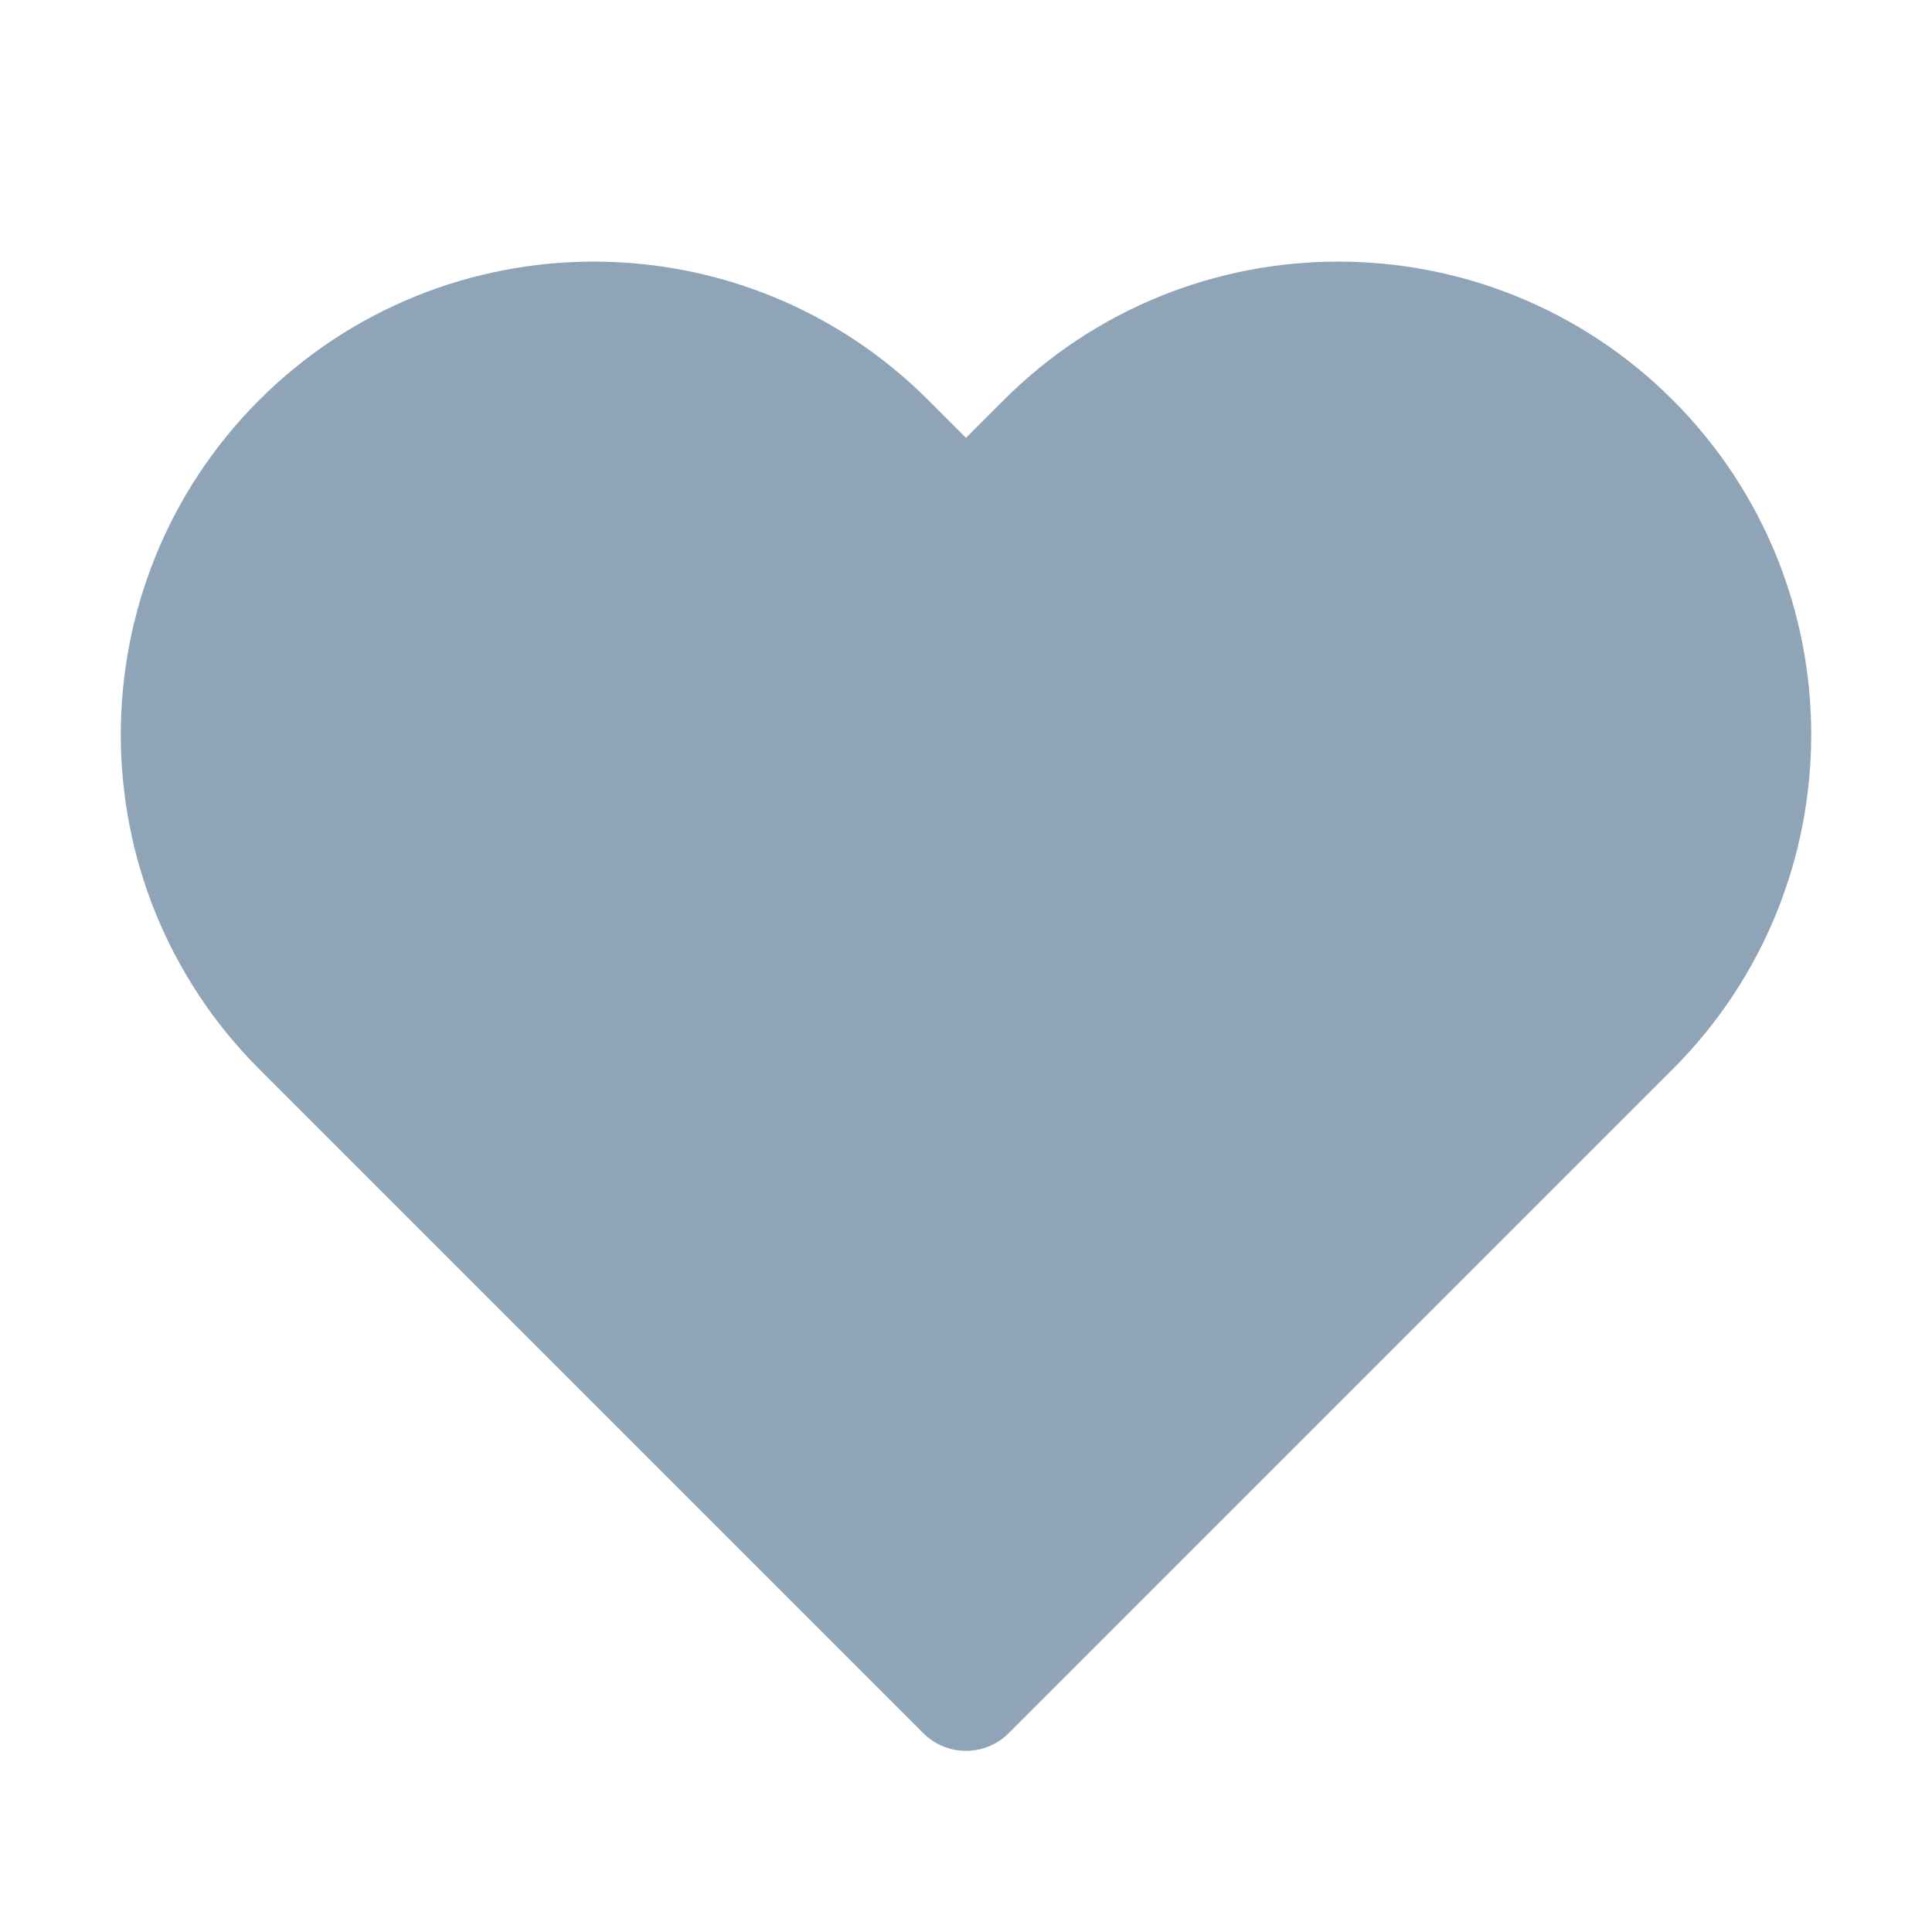
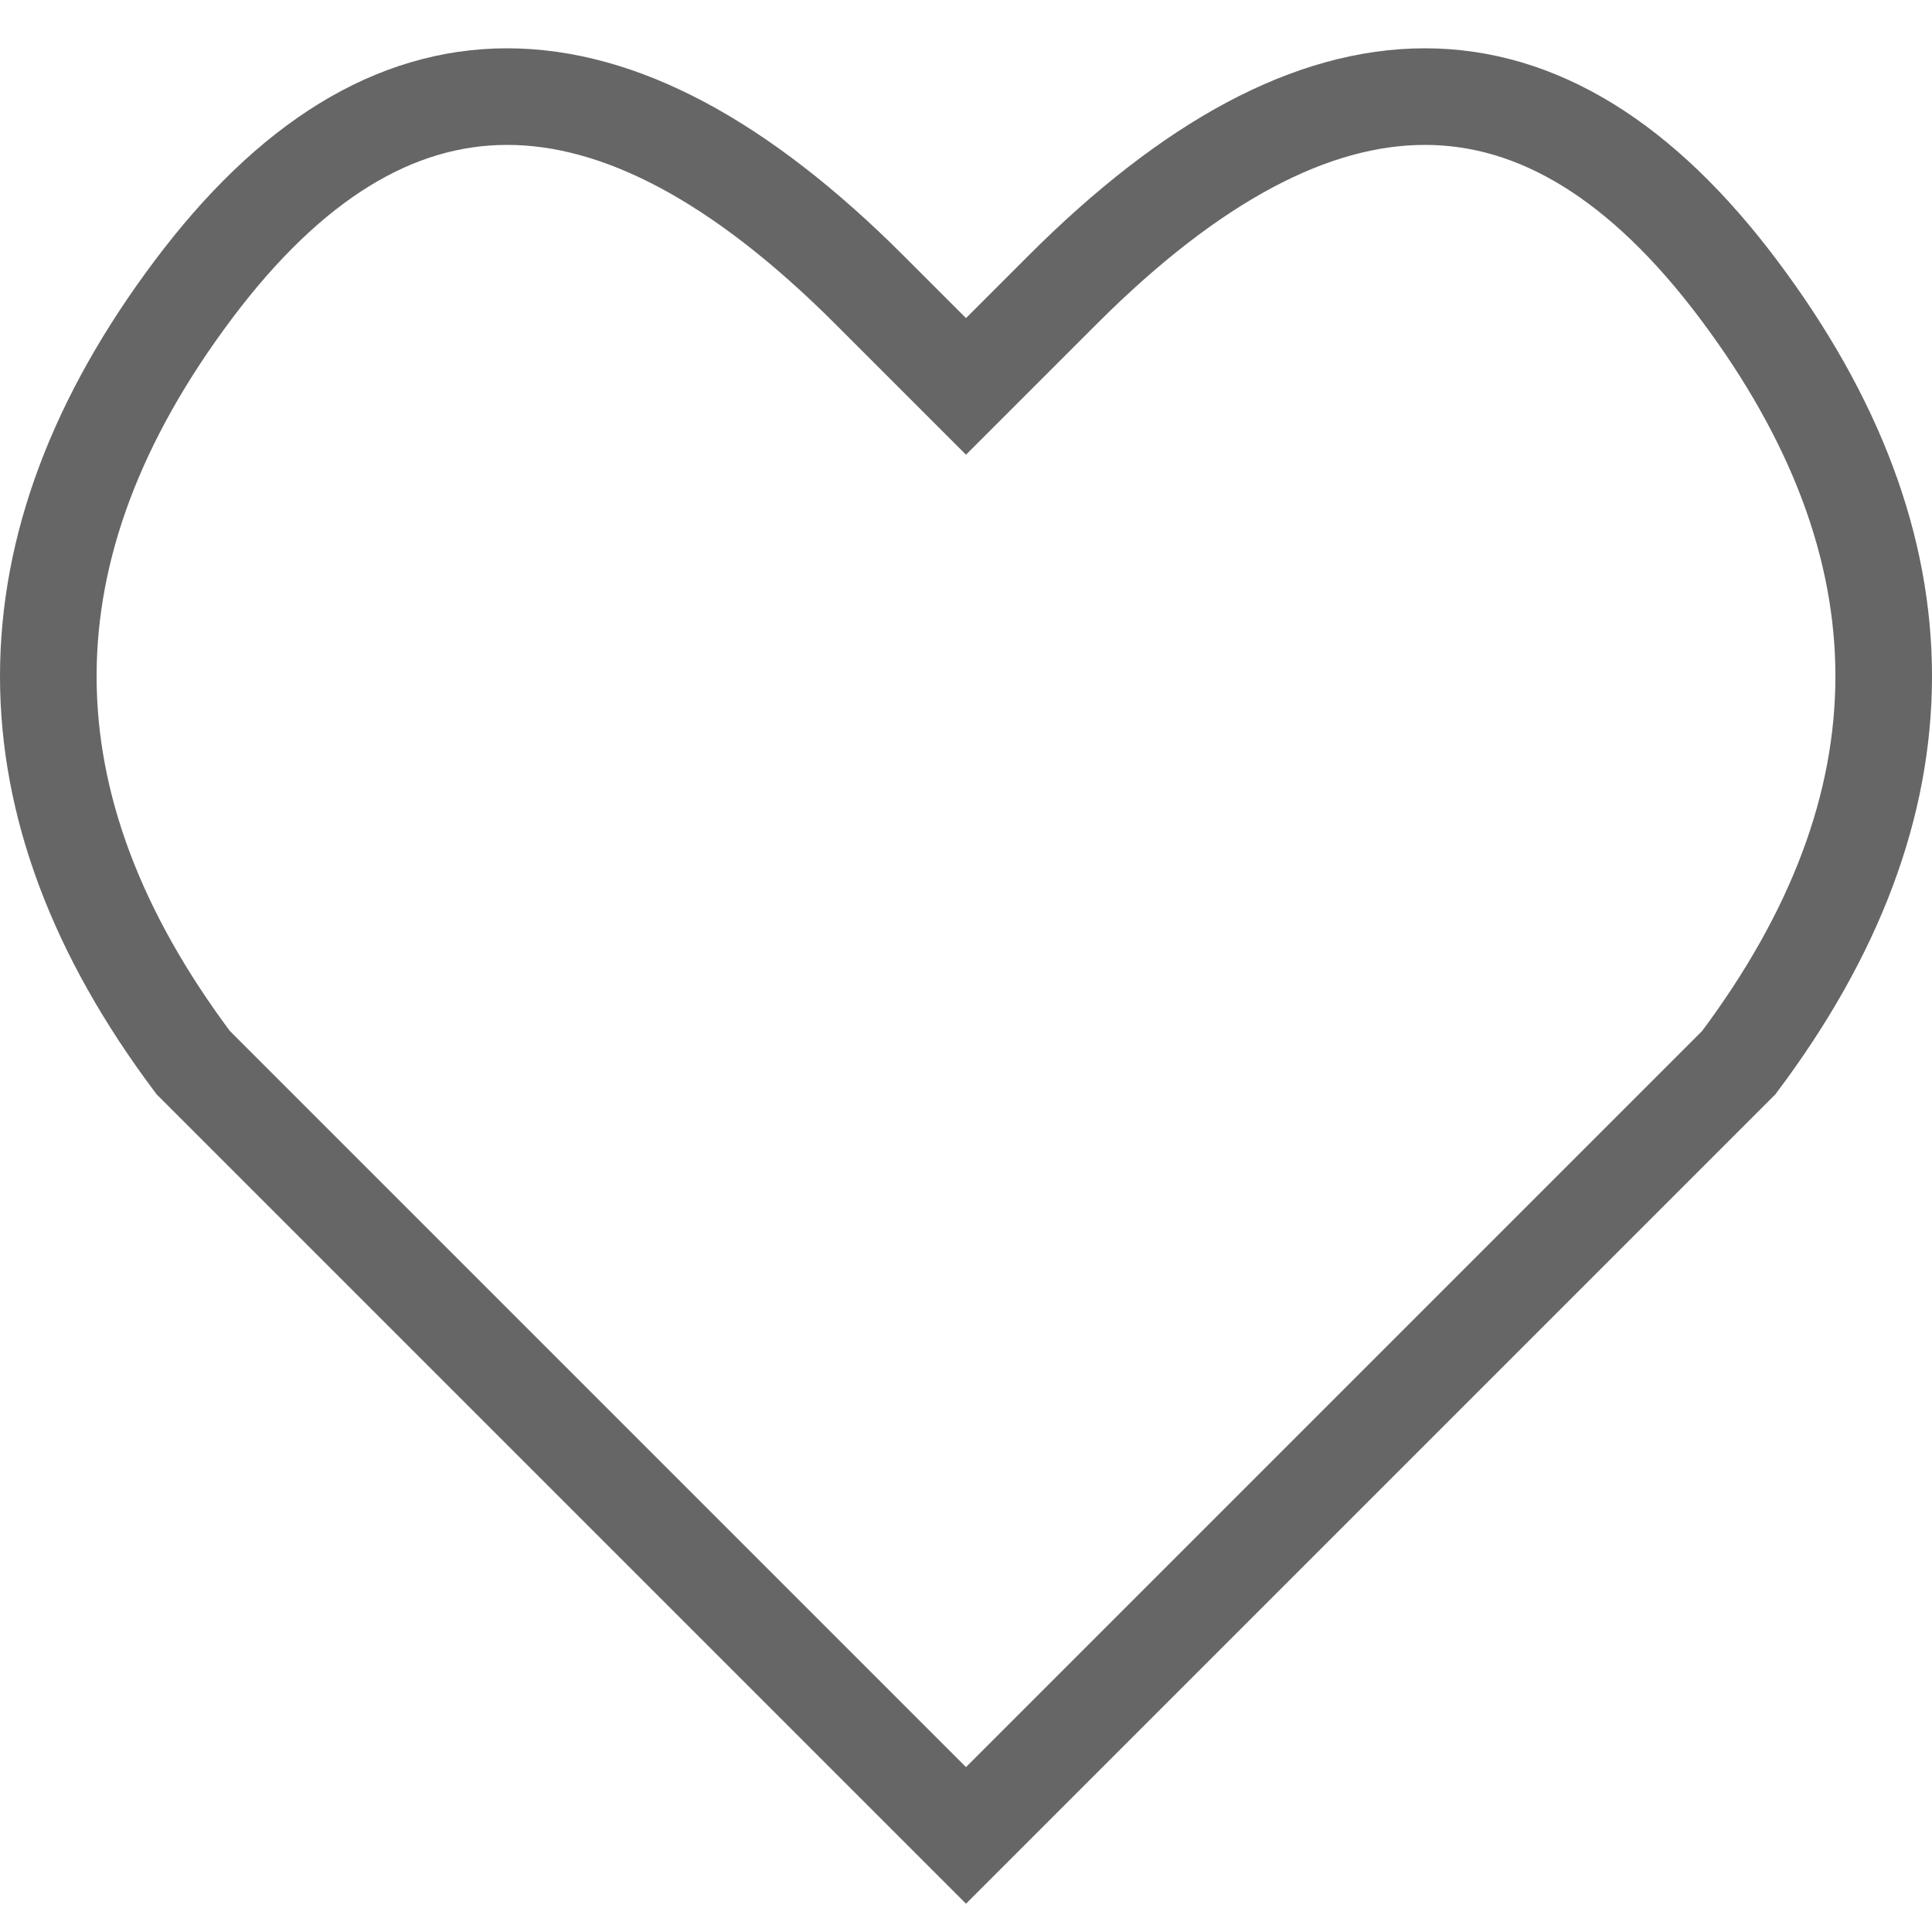
- <svg xmlns="http://www.w3.org/2000/svg" width="16" height="16" viewBox="0 0 16 16" fill="none">
-   <path d="M8 14L2.5 8.5C1.167 7.167 1.167 5 2.5 3.667c1.334-1.334 3.5-1.334 4.834 0L8 4.333l0.666-0.666c1.334-1.334 3.5-1.334 4.834 0 1.333 1.333 1.333 3.5 0 4.833L8 14z" fill="#90a4b7" stroke="#90a4b7" stroke-width="1" stroke-linecap="round" stroke-linejoin="round" />
+ <svg xmlns="http://www.w3.org/2000/svg" width="100" height="100" viewBox="0 0 100 100">
+   <path d="M50 20 l-5 -5 q-20 -20 -35 0 q-15 20 0 40 l40 40 l40 -40 q15 -20 0 -40 q-15 -20 -35 0 z" fill="none" stroke="#666" stroke-width="5" />
</svg>
